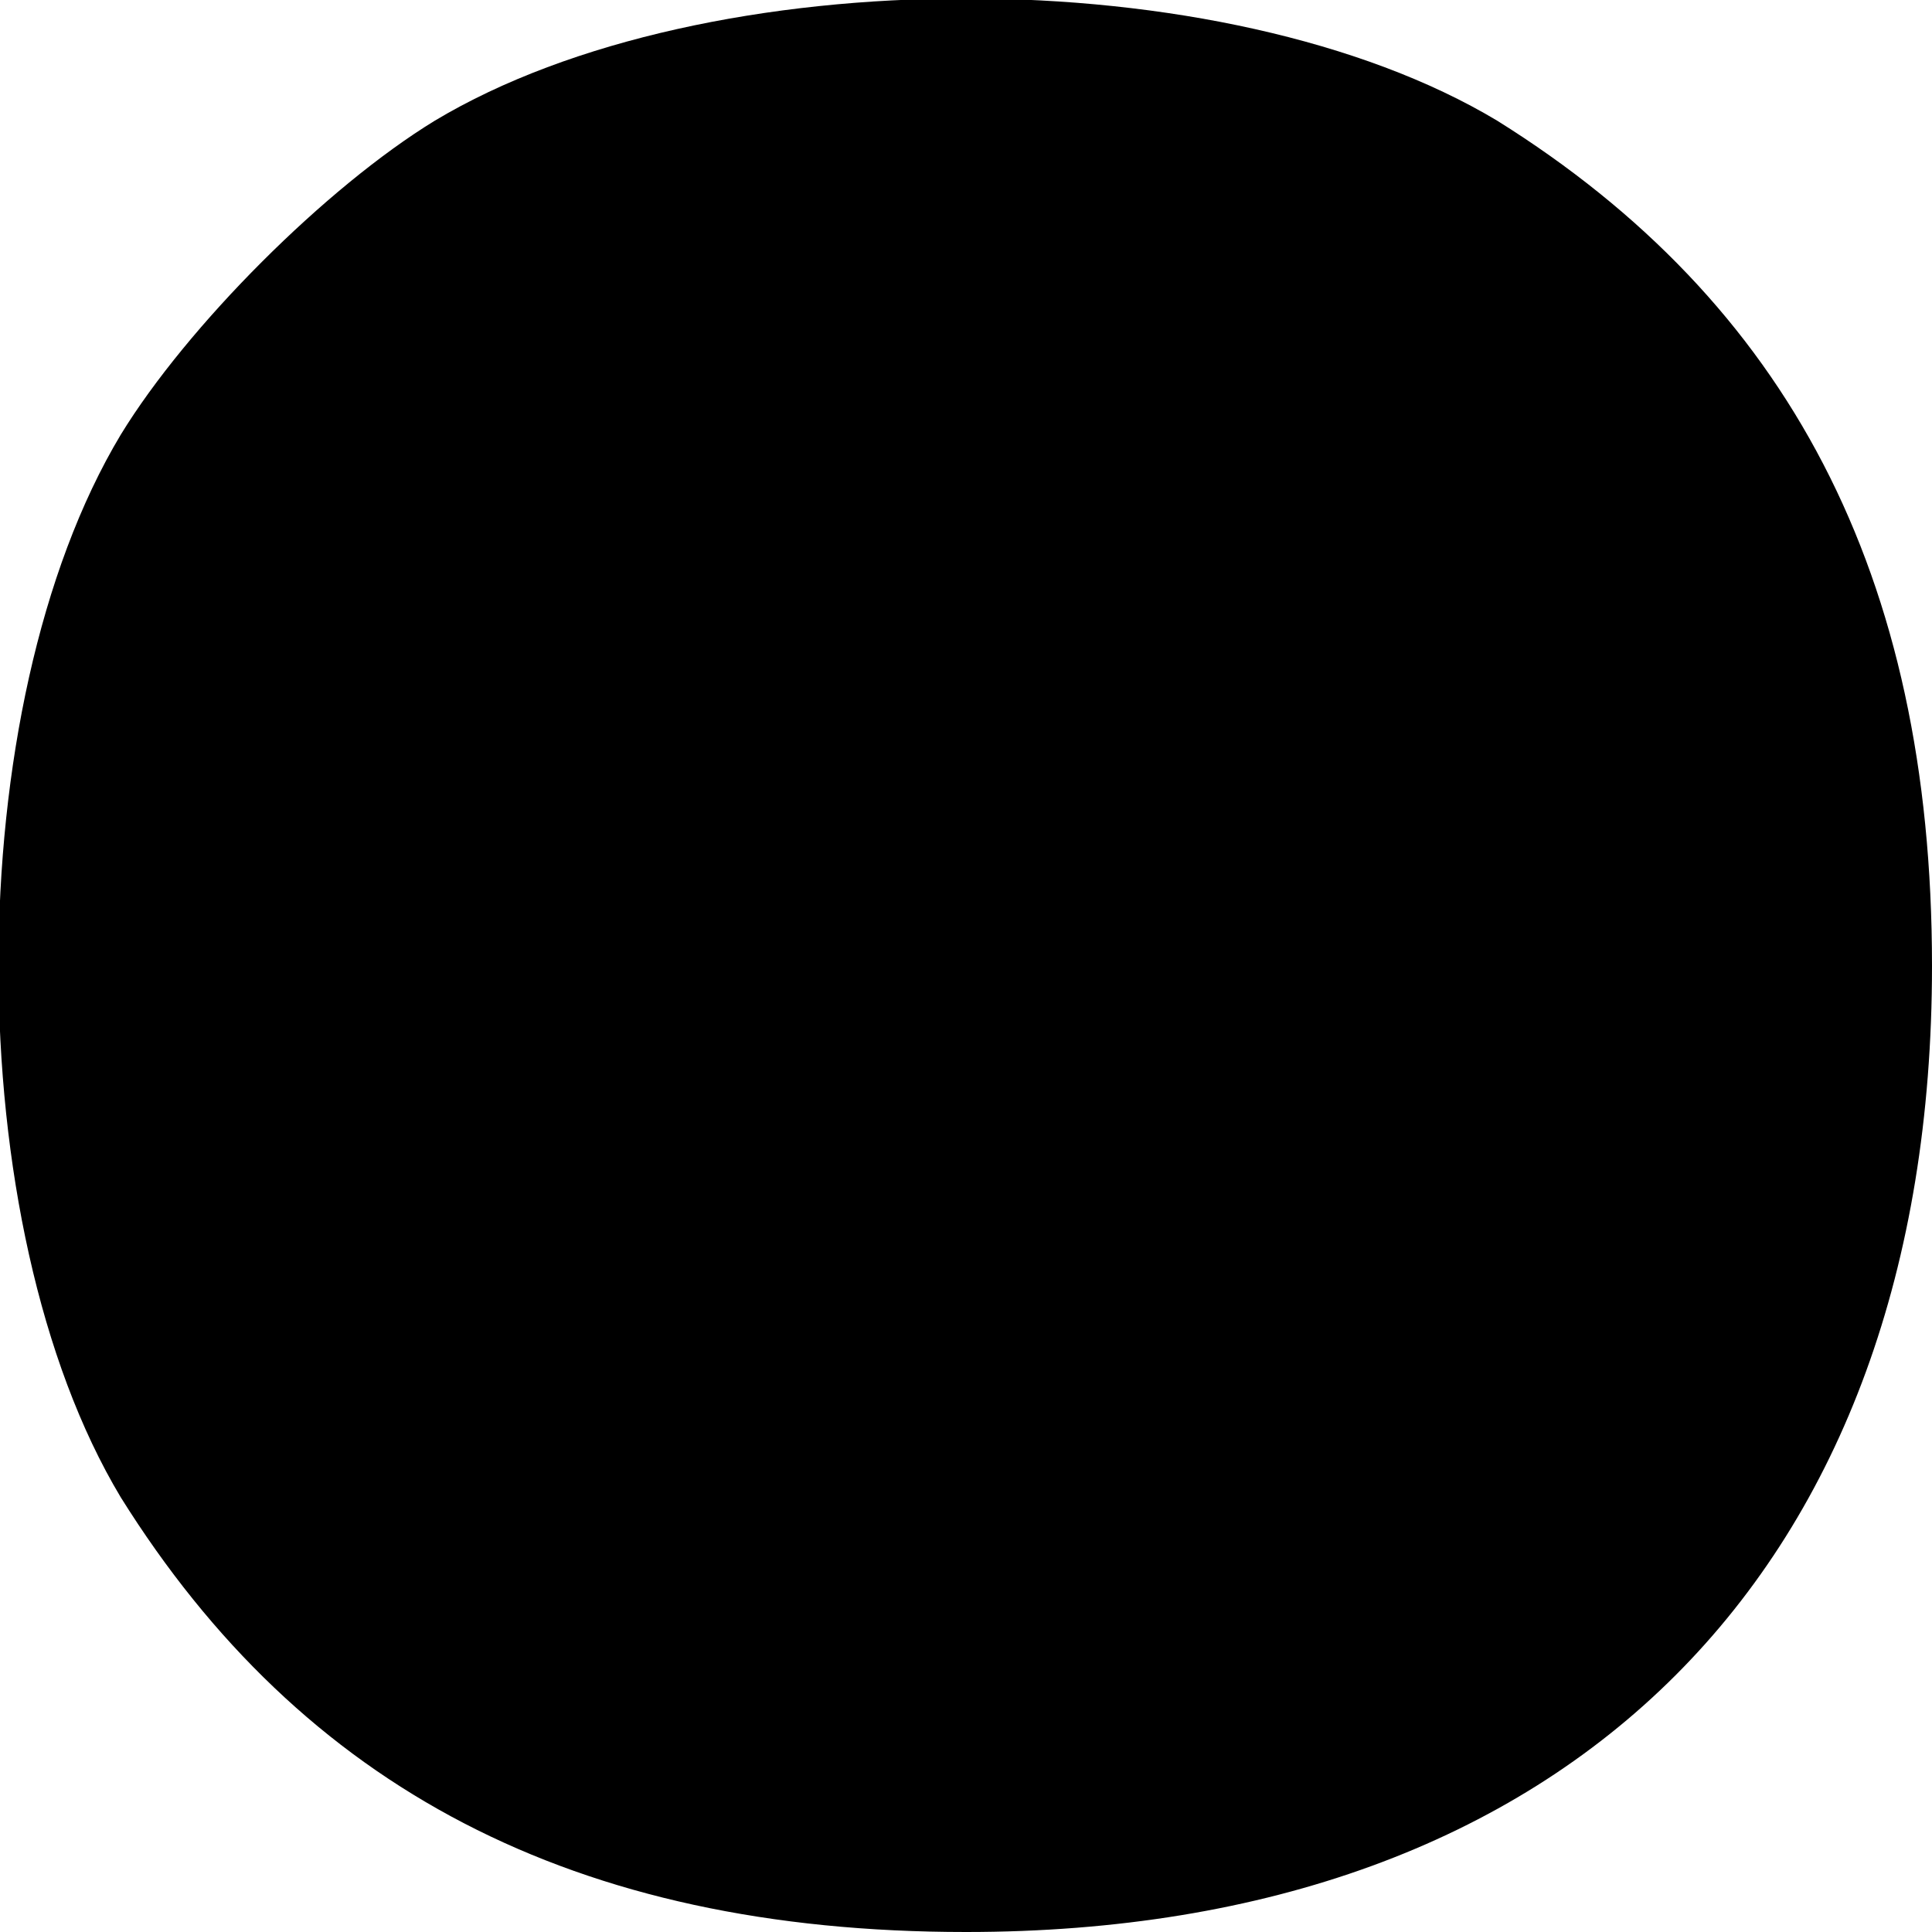
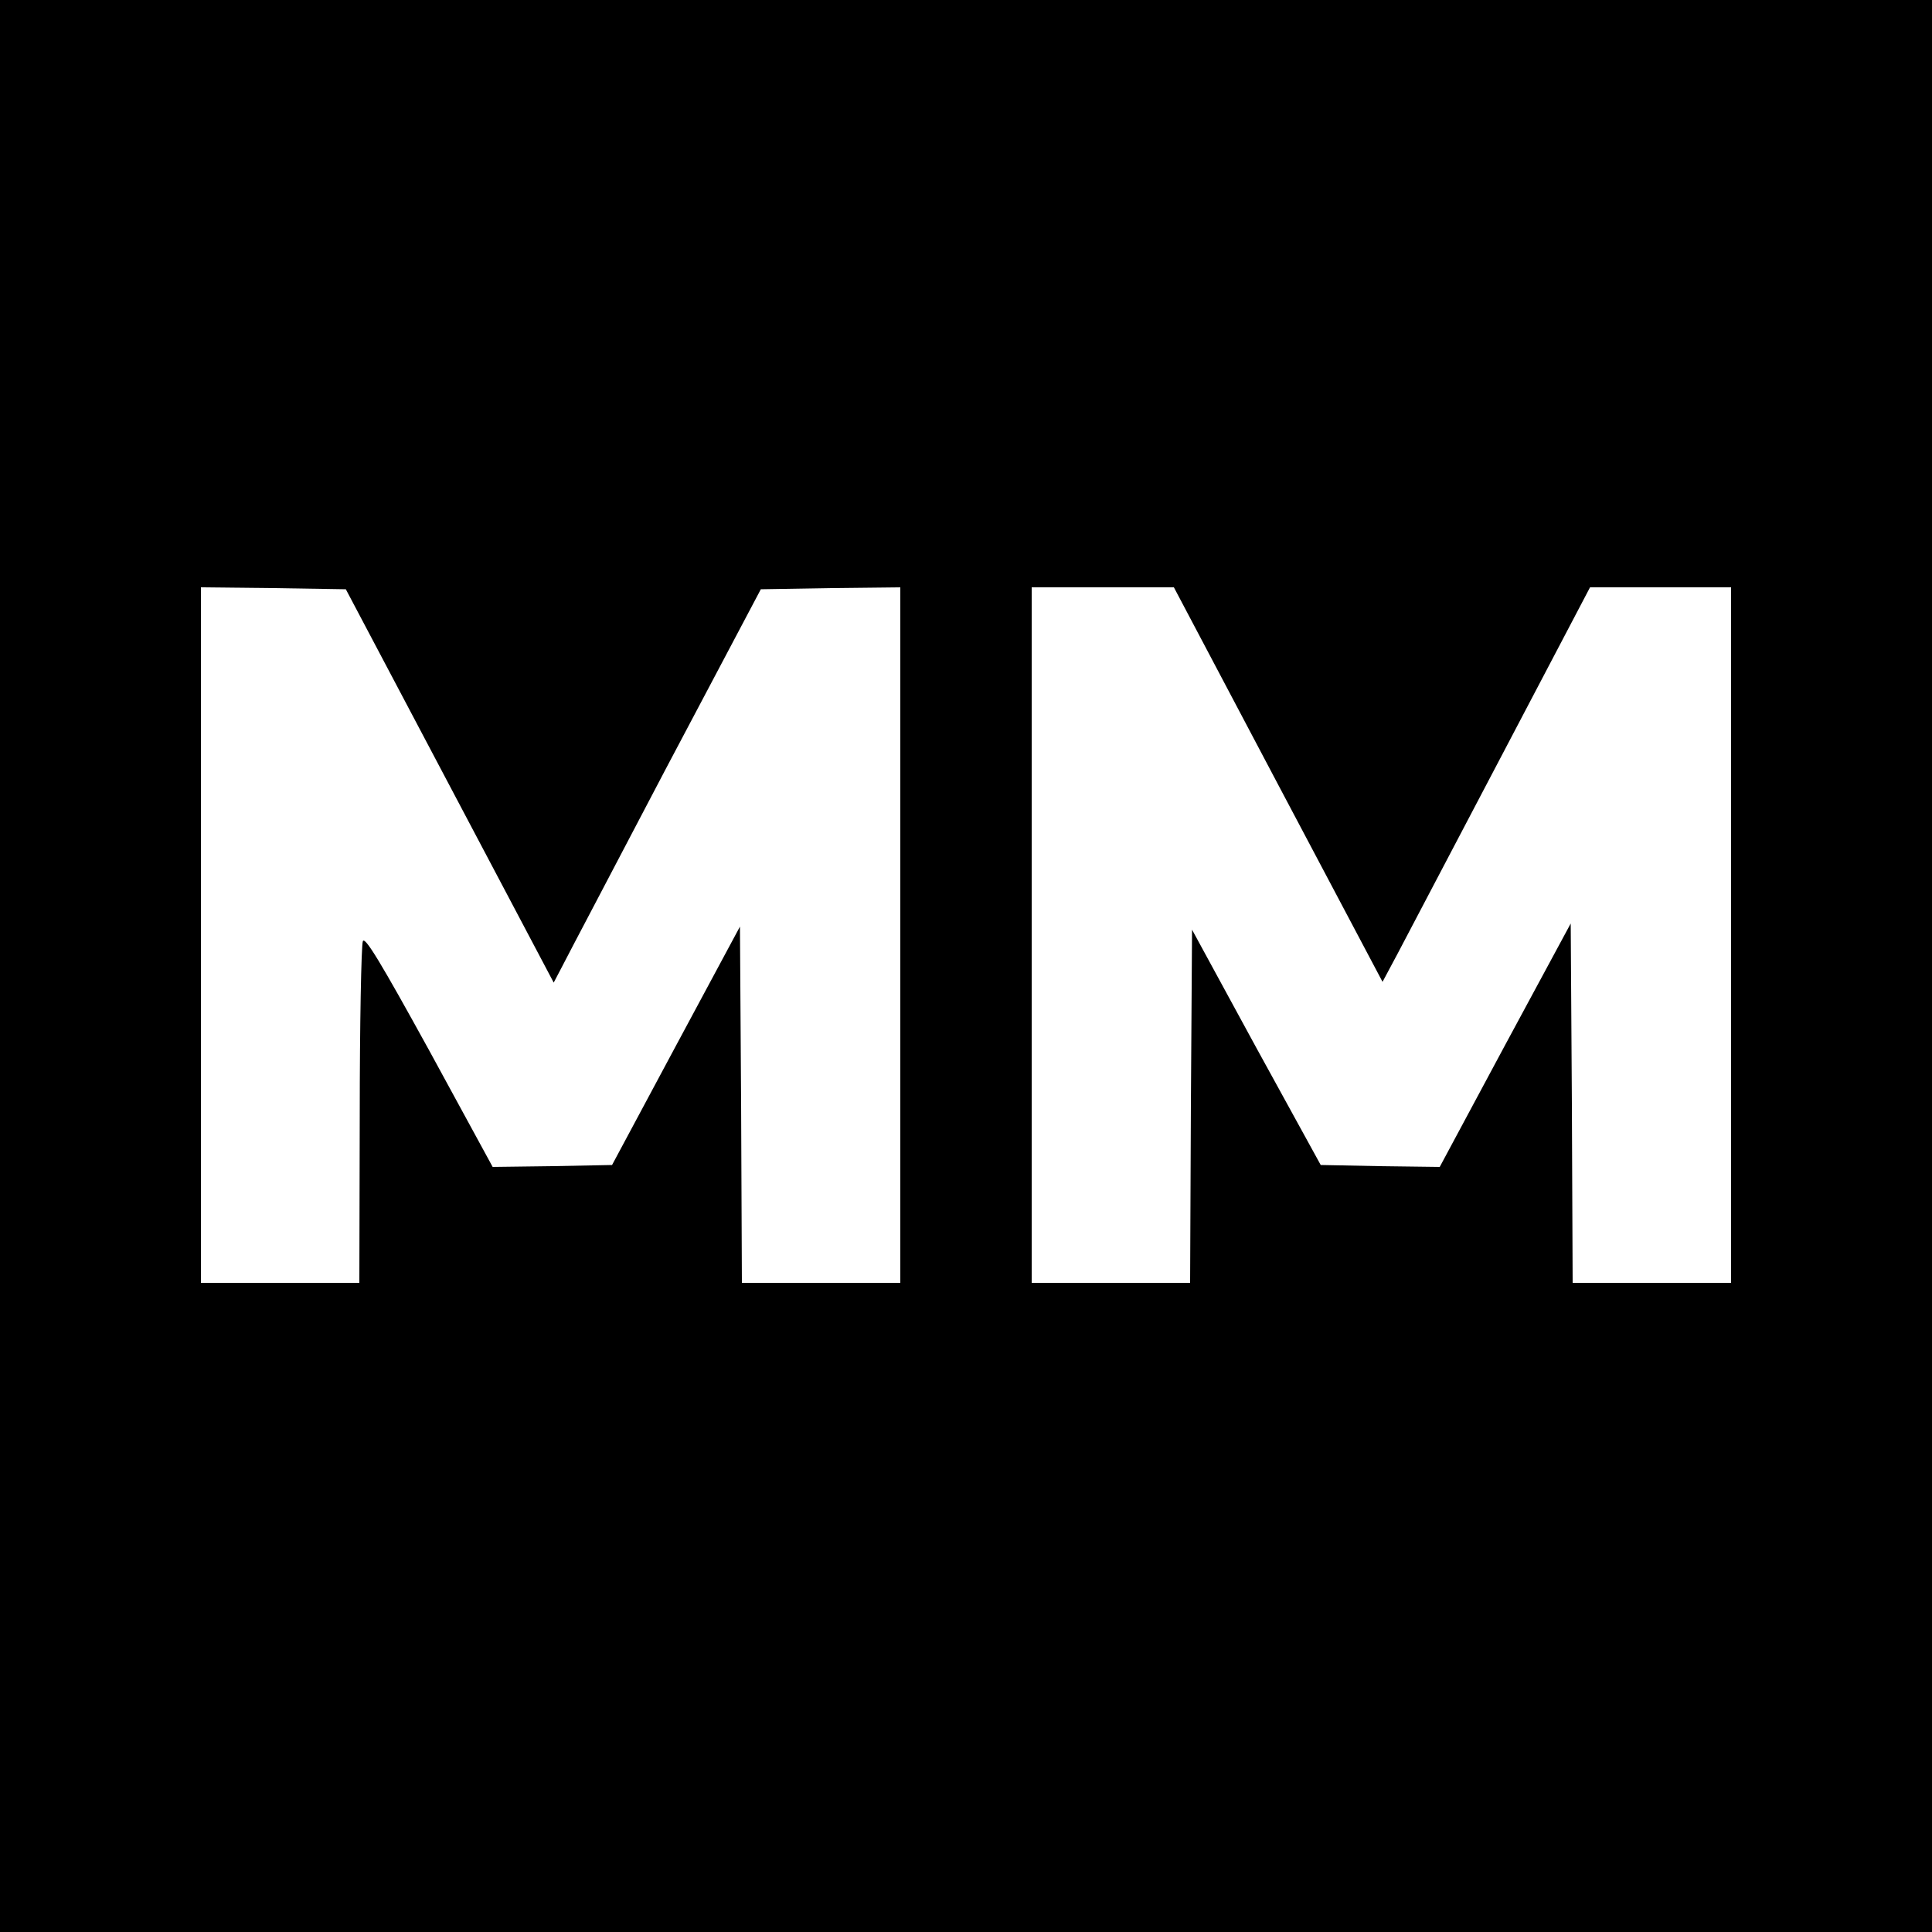
- <svg xmlns="http://www.w3.org/2000/svg" version="1.0" width="32pt" height="32pt" viewBox="0 0 32 32" preserveAspectRatio="xMidYMid meet">
-   <g transform="translate(0,32) scale(0.1,-0.1)" fill="#000000" stroke="none">
-     <path d="M72 300 c-18 -11 -41 -34 -52 -52 -27 -45 -27 -131 0 -176 30 -48 75 -72 140 -72 100 0 160 60 160 160 0 65 -24 110 -72 140 -45 27 -131 27 -176 0z" />
+ <svg xmlns="http://www.w3.org/2000/svg" version="1.0" width="500pt" height="500pt" viewBox="0 0 500 500" preserveAspectRatio="xMidYMid meet">
+   <g transform="translate(0,500) scale(0.1,-0.1)" fill="#000000" stroke="none">
+     <path d="M0 2500 l0 -2500 2500 0 2500 0 0 2500 0 2500 -2500 0 -2500 0 0 -2500z m1164 466 l269 -509 23 44 c12 24 133 253 267 509 l246 465 180 3 181 2 0 -900 0 -900 -205 0 -205 0 -2 461 -3 461 -166 -309 -165 -308 -155 -3 -154 -2 -164 301 c-126 229 -167 297 -172 283 -4 -11 -8 -214 -8 -451 l-1 -433 -205 0 -205 0 0 900 0 900 188 -2 187 -3 269 -509z m2144 3 l270 -510 39 73 c21 40 142 270 268 510 l230 438 183 0 182 0 0 -900 0 -900 -205 0 -205 0 -2 465 -3 465 -170 -315 -169 -315 -154 2 -154 3 -167 304 -166 305 -3 -457 -2 -457 -205 0 -205 0 0 900 0 900 184 0 184 0 270 -511z" />
  </g>
</svg>
